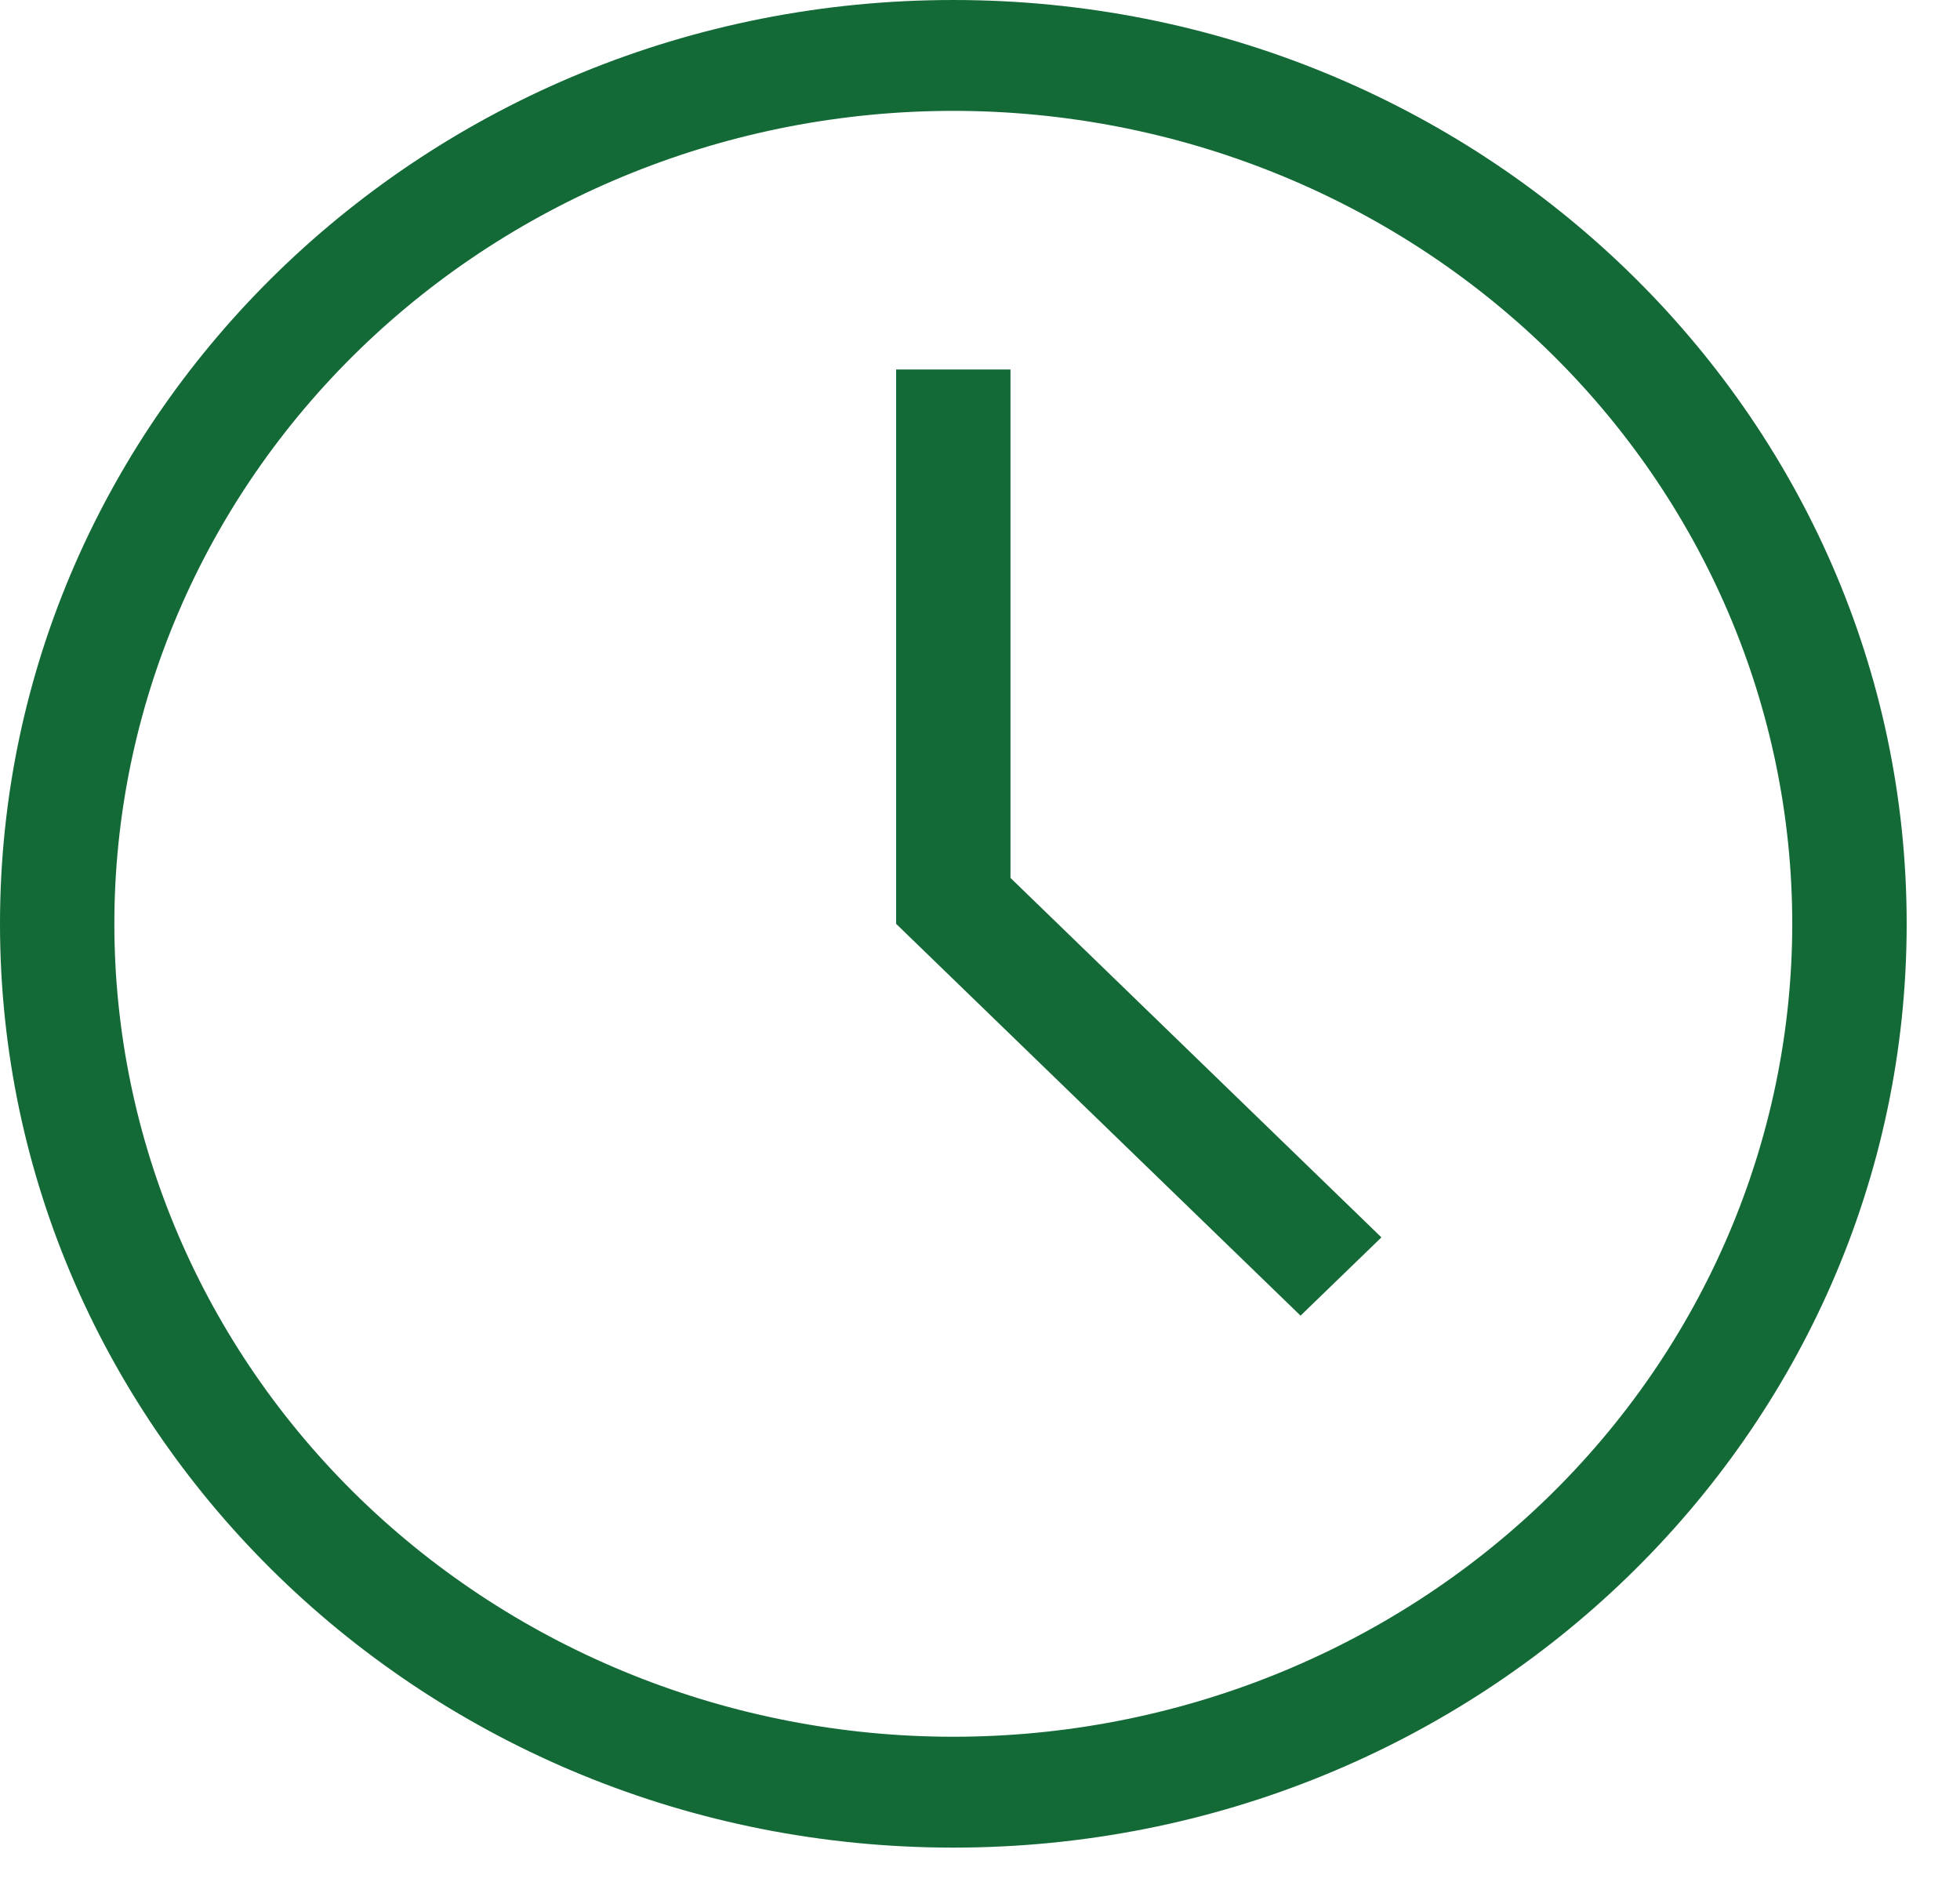
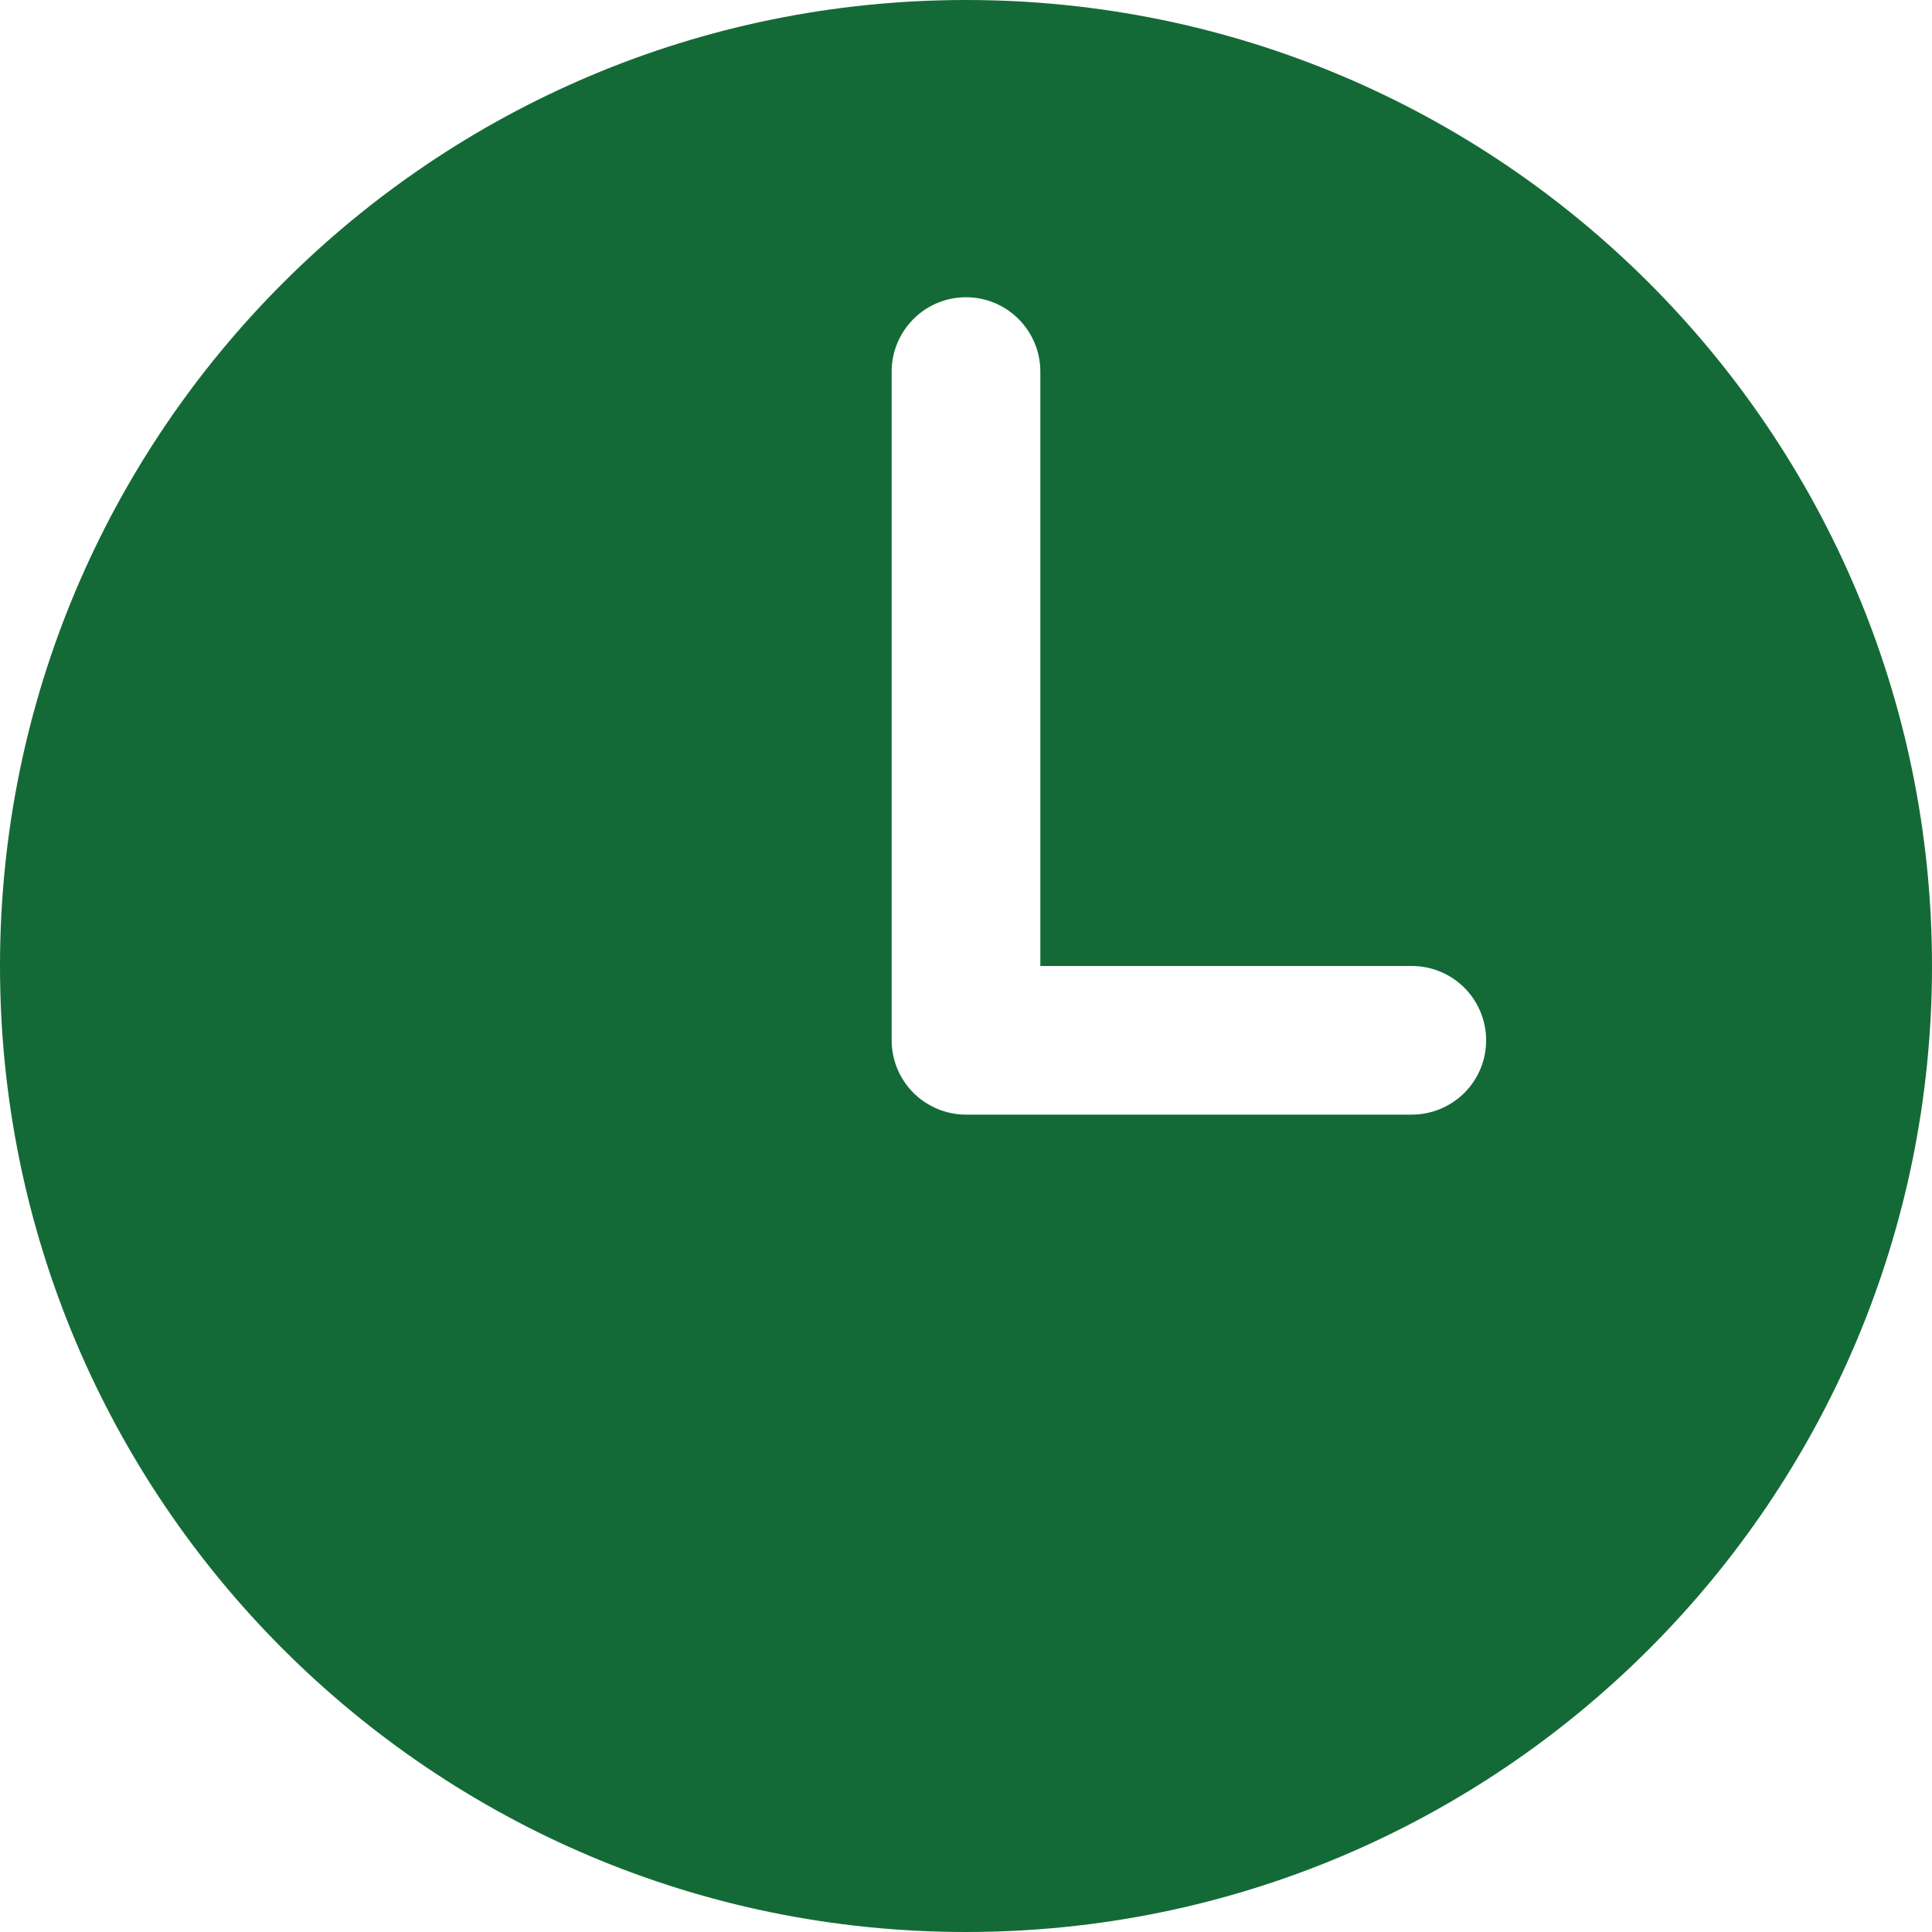
- <svg xmlns="http://www.w3.org/2000/svg" width="29" height="28" viewBox="0 0 29 28" fill="none">
-   <path d="M14.105 0.25C21.765 0.25 27.961 6.264 27.961 13.666C27.961 21.068 21.765 27.081 14.105 27.081C6.446 27.081 0.25 21.068 0.25 13.666C0.25 6.264 6.446 0.25 14.105 0.25ZM14.105 1.39C10.75 1.39 7.53 2.681 5.154 4.982C2.779 7.284 1.442 10.408 1.442 13.666C1.442 16.924 2.779 20.047 5.154 22.349C7.53 24.65 10.75 25.941 14.105 25.941C17.461 25.941 20.681 24.65 23.057 22.349C25.432 20.047 26.767 16.924 26.768 13.666C26.768 10.408 25.432 7.284 23.057 4.982C20.681 2.681 17.461 1.39 14.105 1.39ZM14.701 5.716V13.093L14.777 13.166L20.08 18.304L19.243 19.114L13.509 13.56V5.716H14.701Z" fill="#146A36" stroke="#146A36" stroke-width="0.5" />
+ <svg xmlns="http://www.w3.org/2000/svg" width="27" height="27" viewBox="0 0 27 27" fill="none">
+   <path d="M13.5 0C6.045 0 0 6.045 0 13.5C0 20.956 6.045 27 13.5 27C20.956 27 27 20.956 27 13.5C27 6.045 20.956 0 13.5 0ZM19.731 15.577H13.5C13.225 15.577 12.96 15.467 12.766 15.273C12.571 15.078 12.461 14.814 12.461 14.539V5.192C12.461 4.917 12.571 4.653 12.766 4.458C12.96 4.263 13.225 4.154 13.5 4.154C13.775 4.154 14.04 4.263 14.234 4.458C14.429 4.653 14.539 4.917 14.539 5.192V13.5H19.731C20.006 13.5 20.27 13.609 20.465 13.804C20.66 13.999 20.769 14.263 20.769 14.539C20.769 14.814 20.66 15.078 20.465 15.273C20.27 15.467 20.006 15.577 19.731 15.577Z" fill="#146A36" />
</svg>
